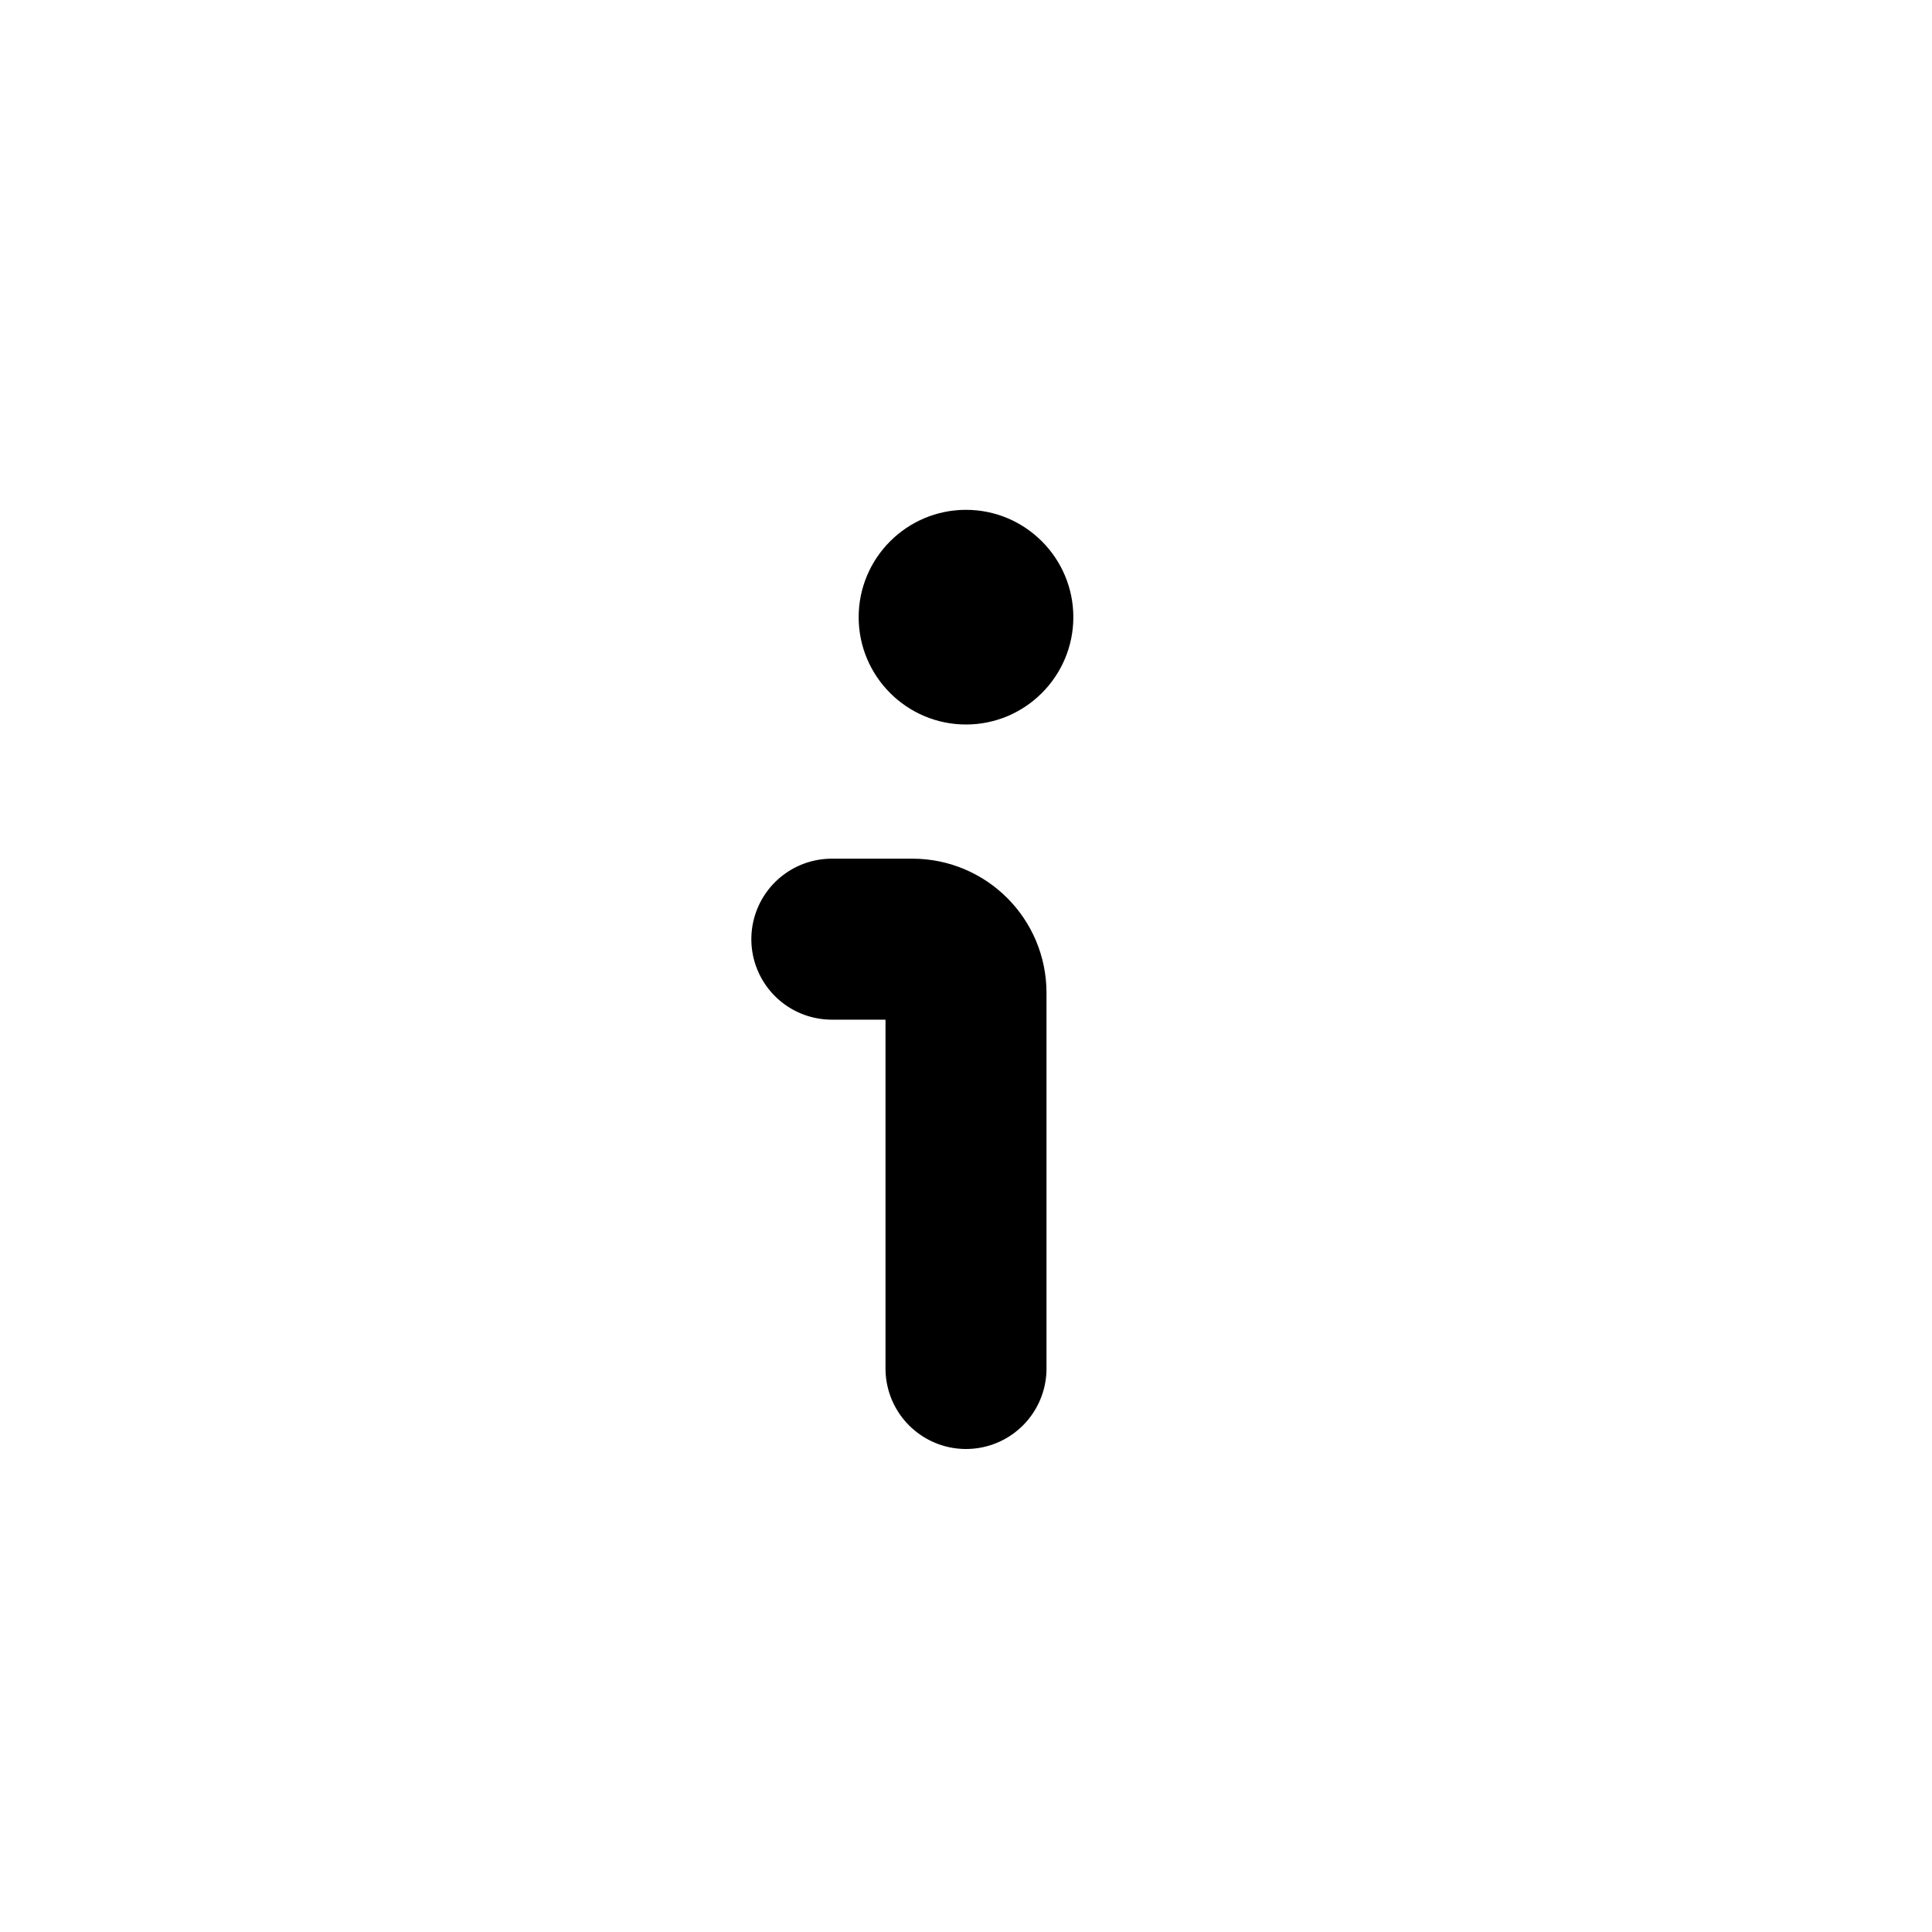
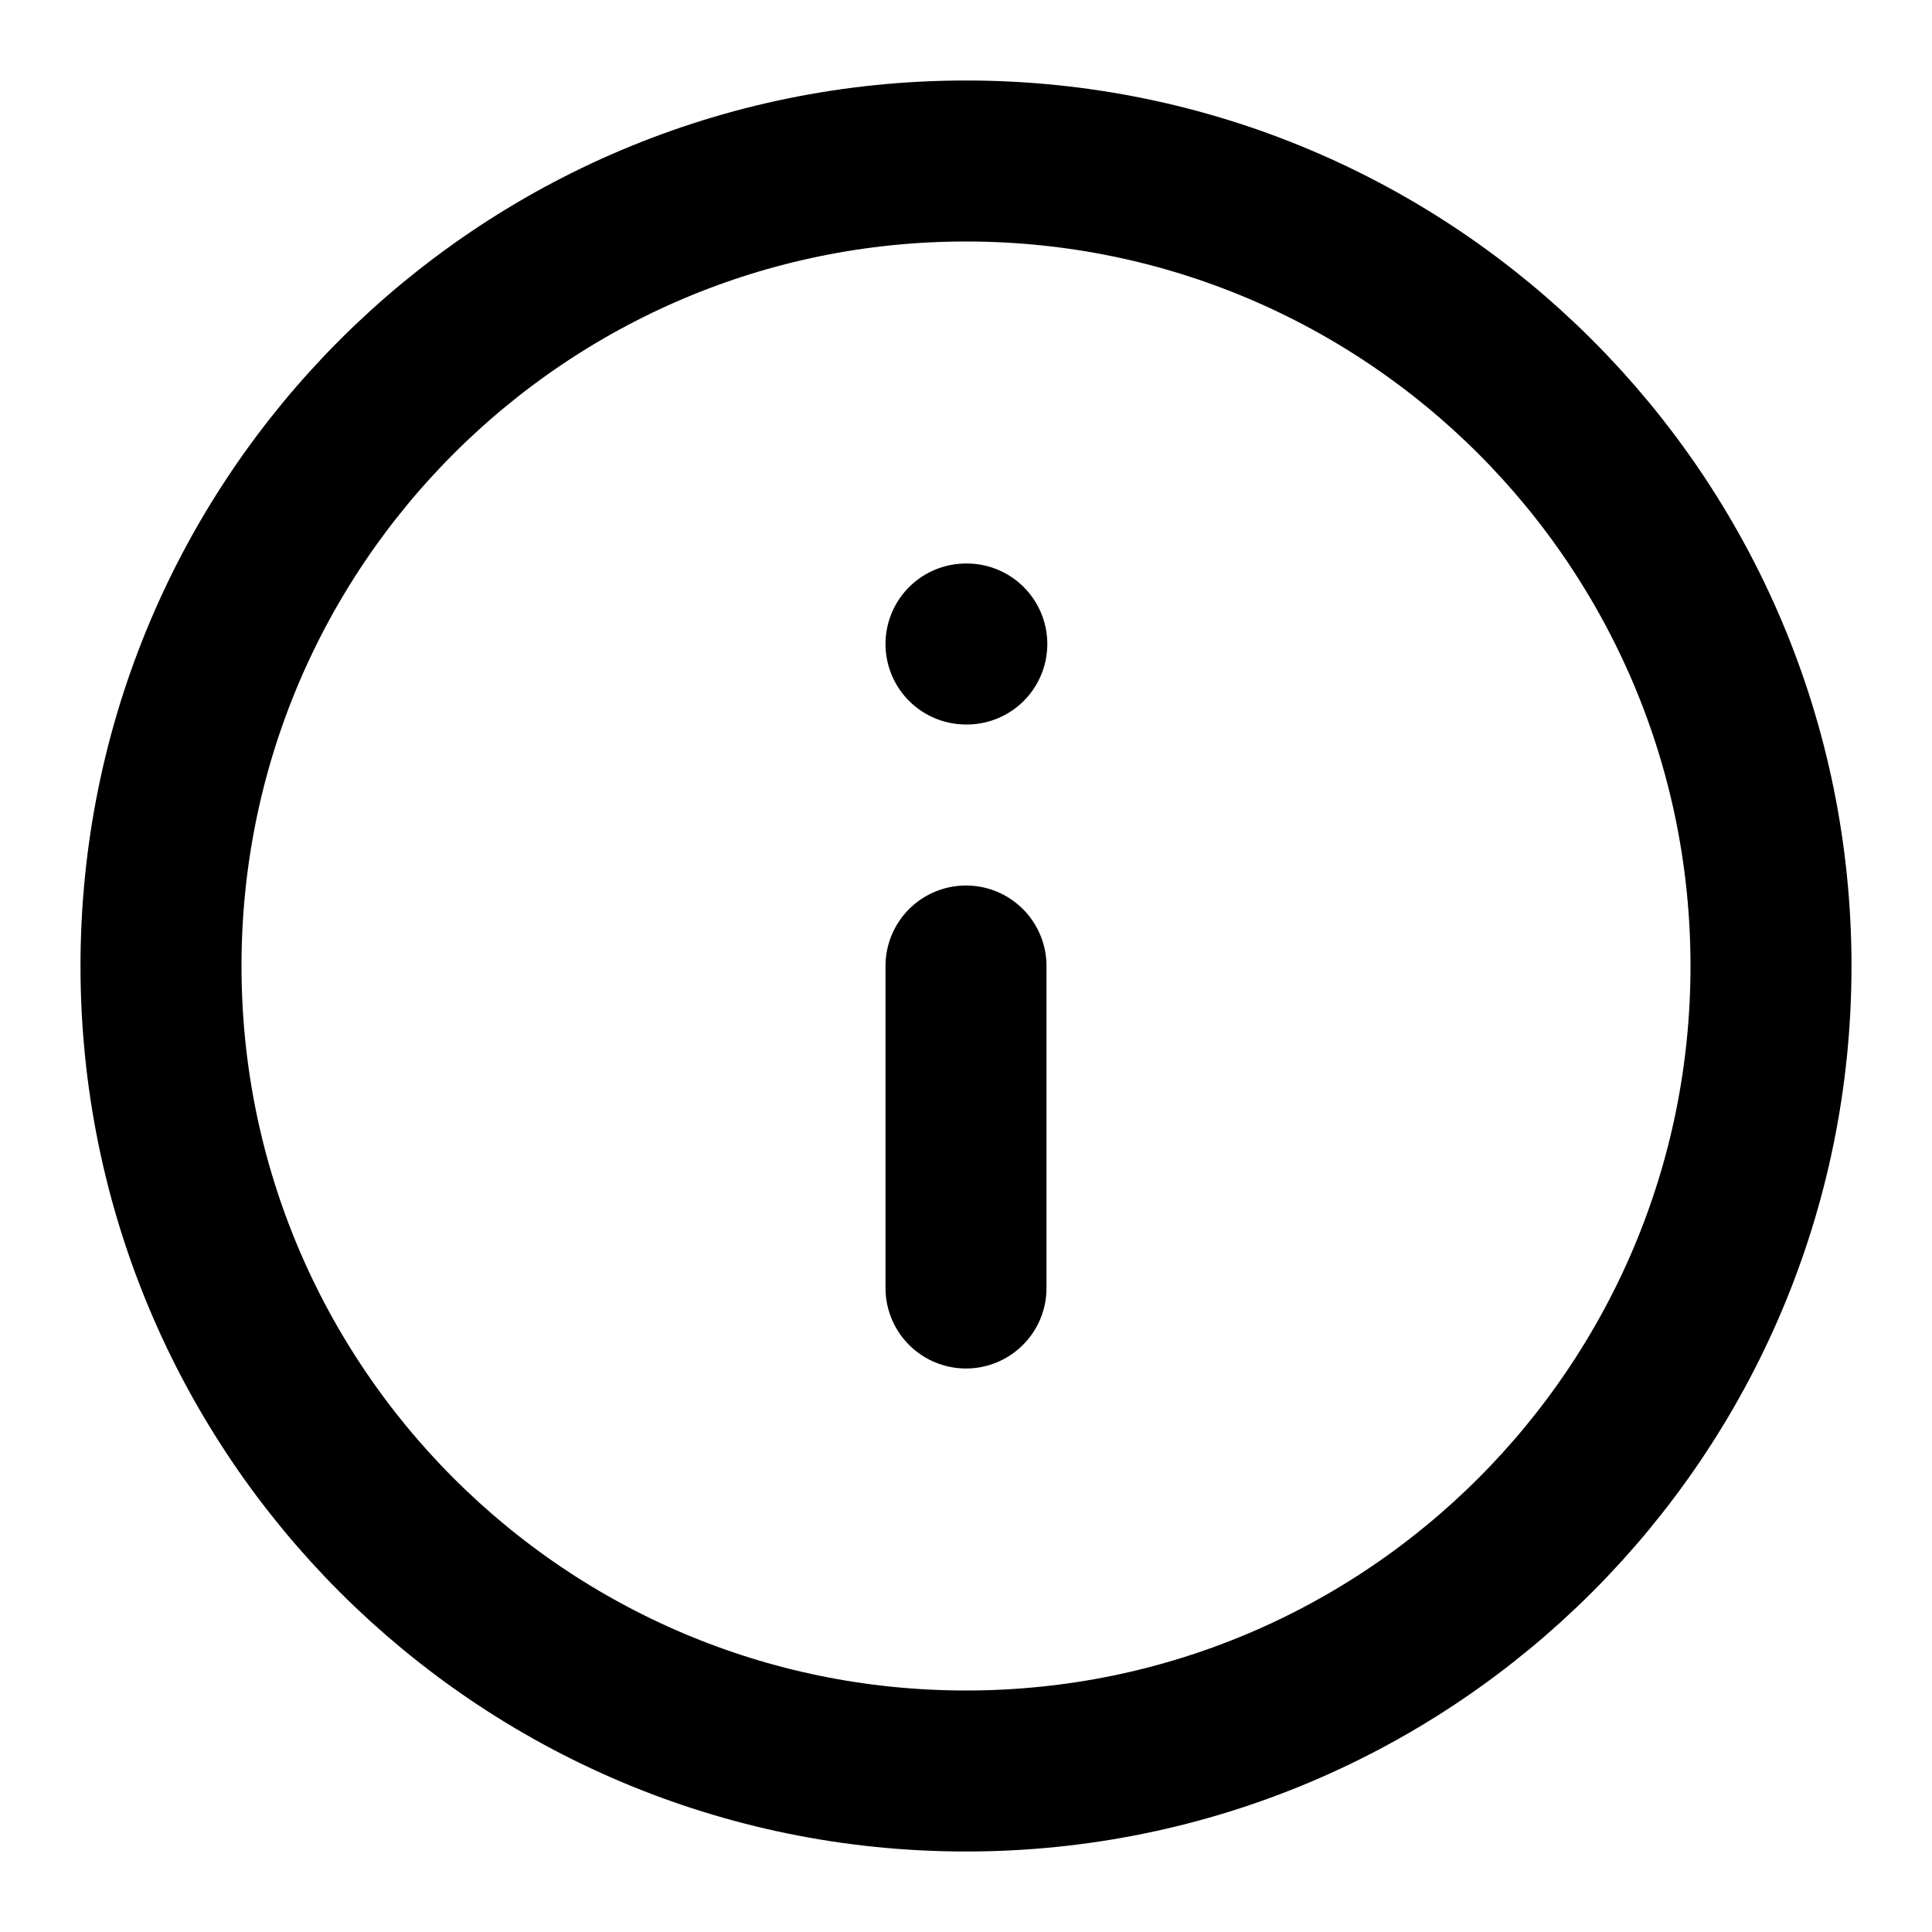
- <svg xmlns="http://www.w3.org/2000/svg" width="18" height="18" view-box="0 0 18 18" fill="none">
-   <path d="M9 12.75V9.25C9 8.974 8.776 8.75 8.5 8.75H7.75" stroke="currentColor" stroke-width="1.5" stroke-linecap="round" stroke-linejoin="round" fill="none" />
-   <path d="M9 6.75C8.448 6.75 8 6.301 8 5.75C8 5.199 8.448 4.75 9 4.75C9.552 4.75 10 5.199 10 5.75C10 6.301 9.552 6.75 9 6.75Z" fill="currentColor" />
+ <svg xmlns="http://www.w3.org/2000/svg" width="18" height="18" viewBox="0 0 24 24" fill="none" stroke="currentColor" stroke-width="2" stroke-linecap="round" stroke-linejoin="round">
+   <circle cx="12" cy="12" r="10" />
+   <path d="M12 16v-4" />
+   <path d="M12 8h.01" />
</svg>
